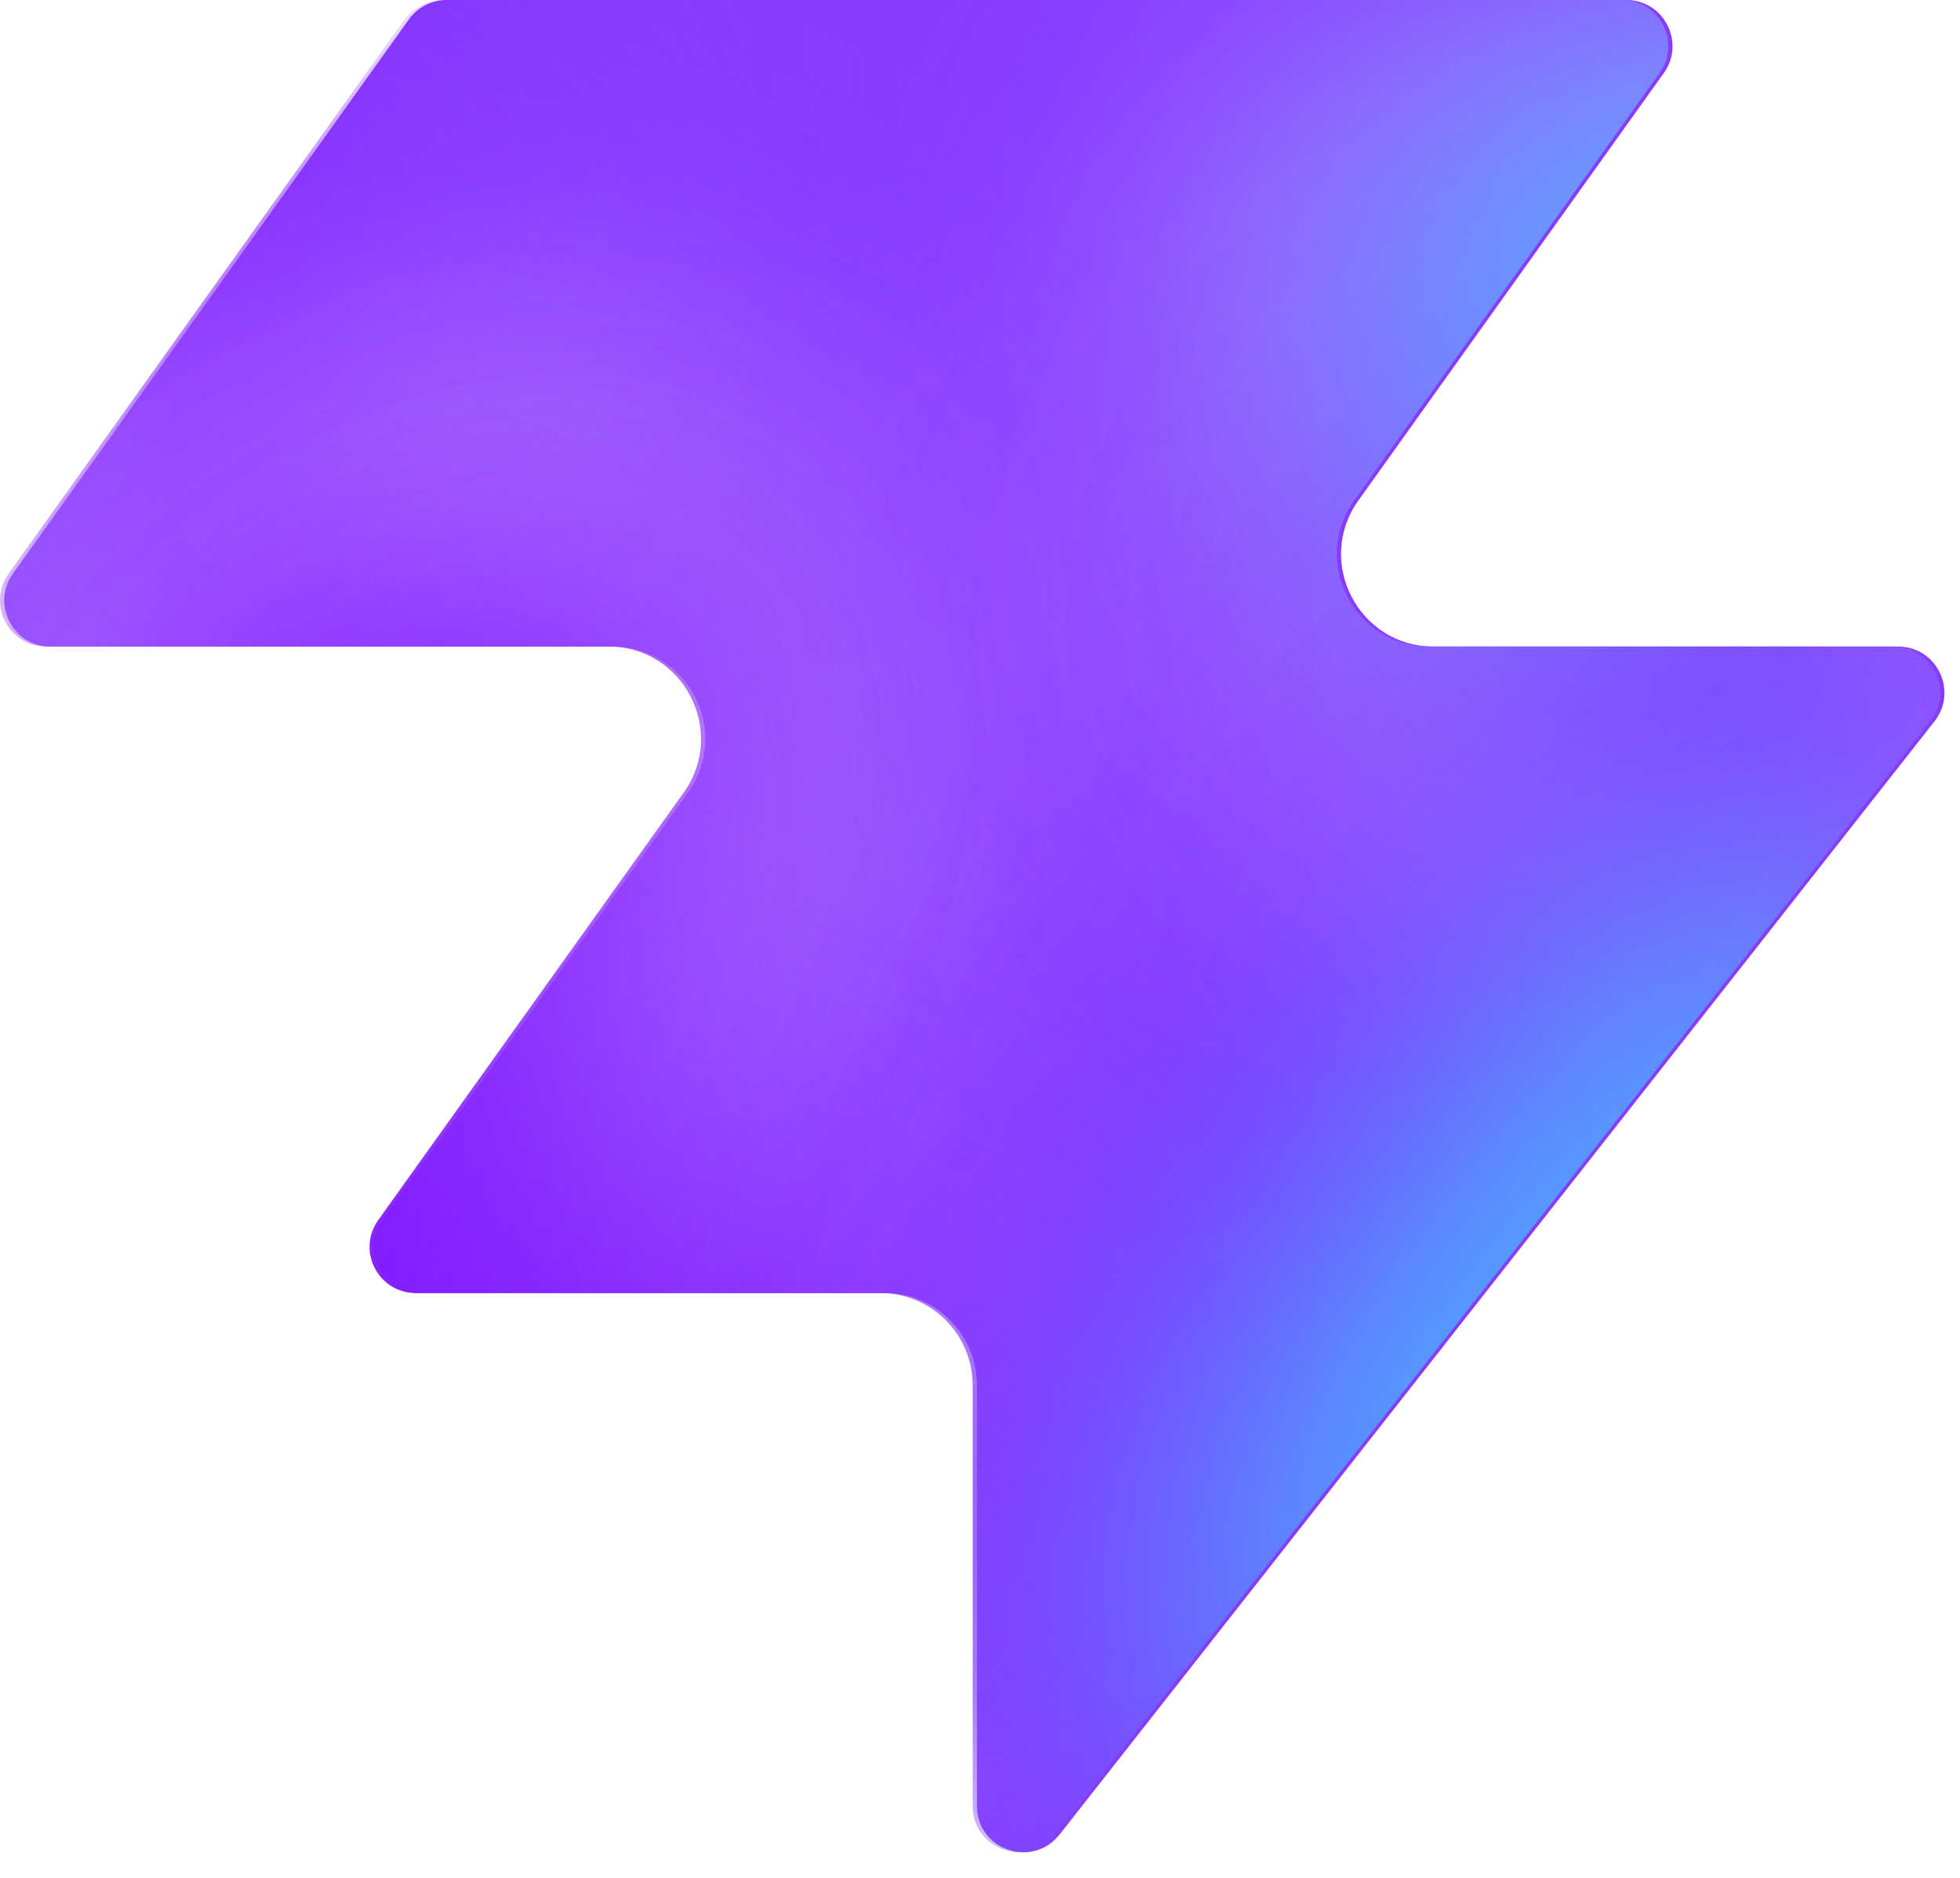
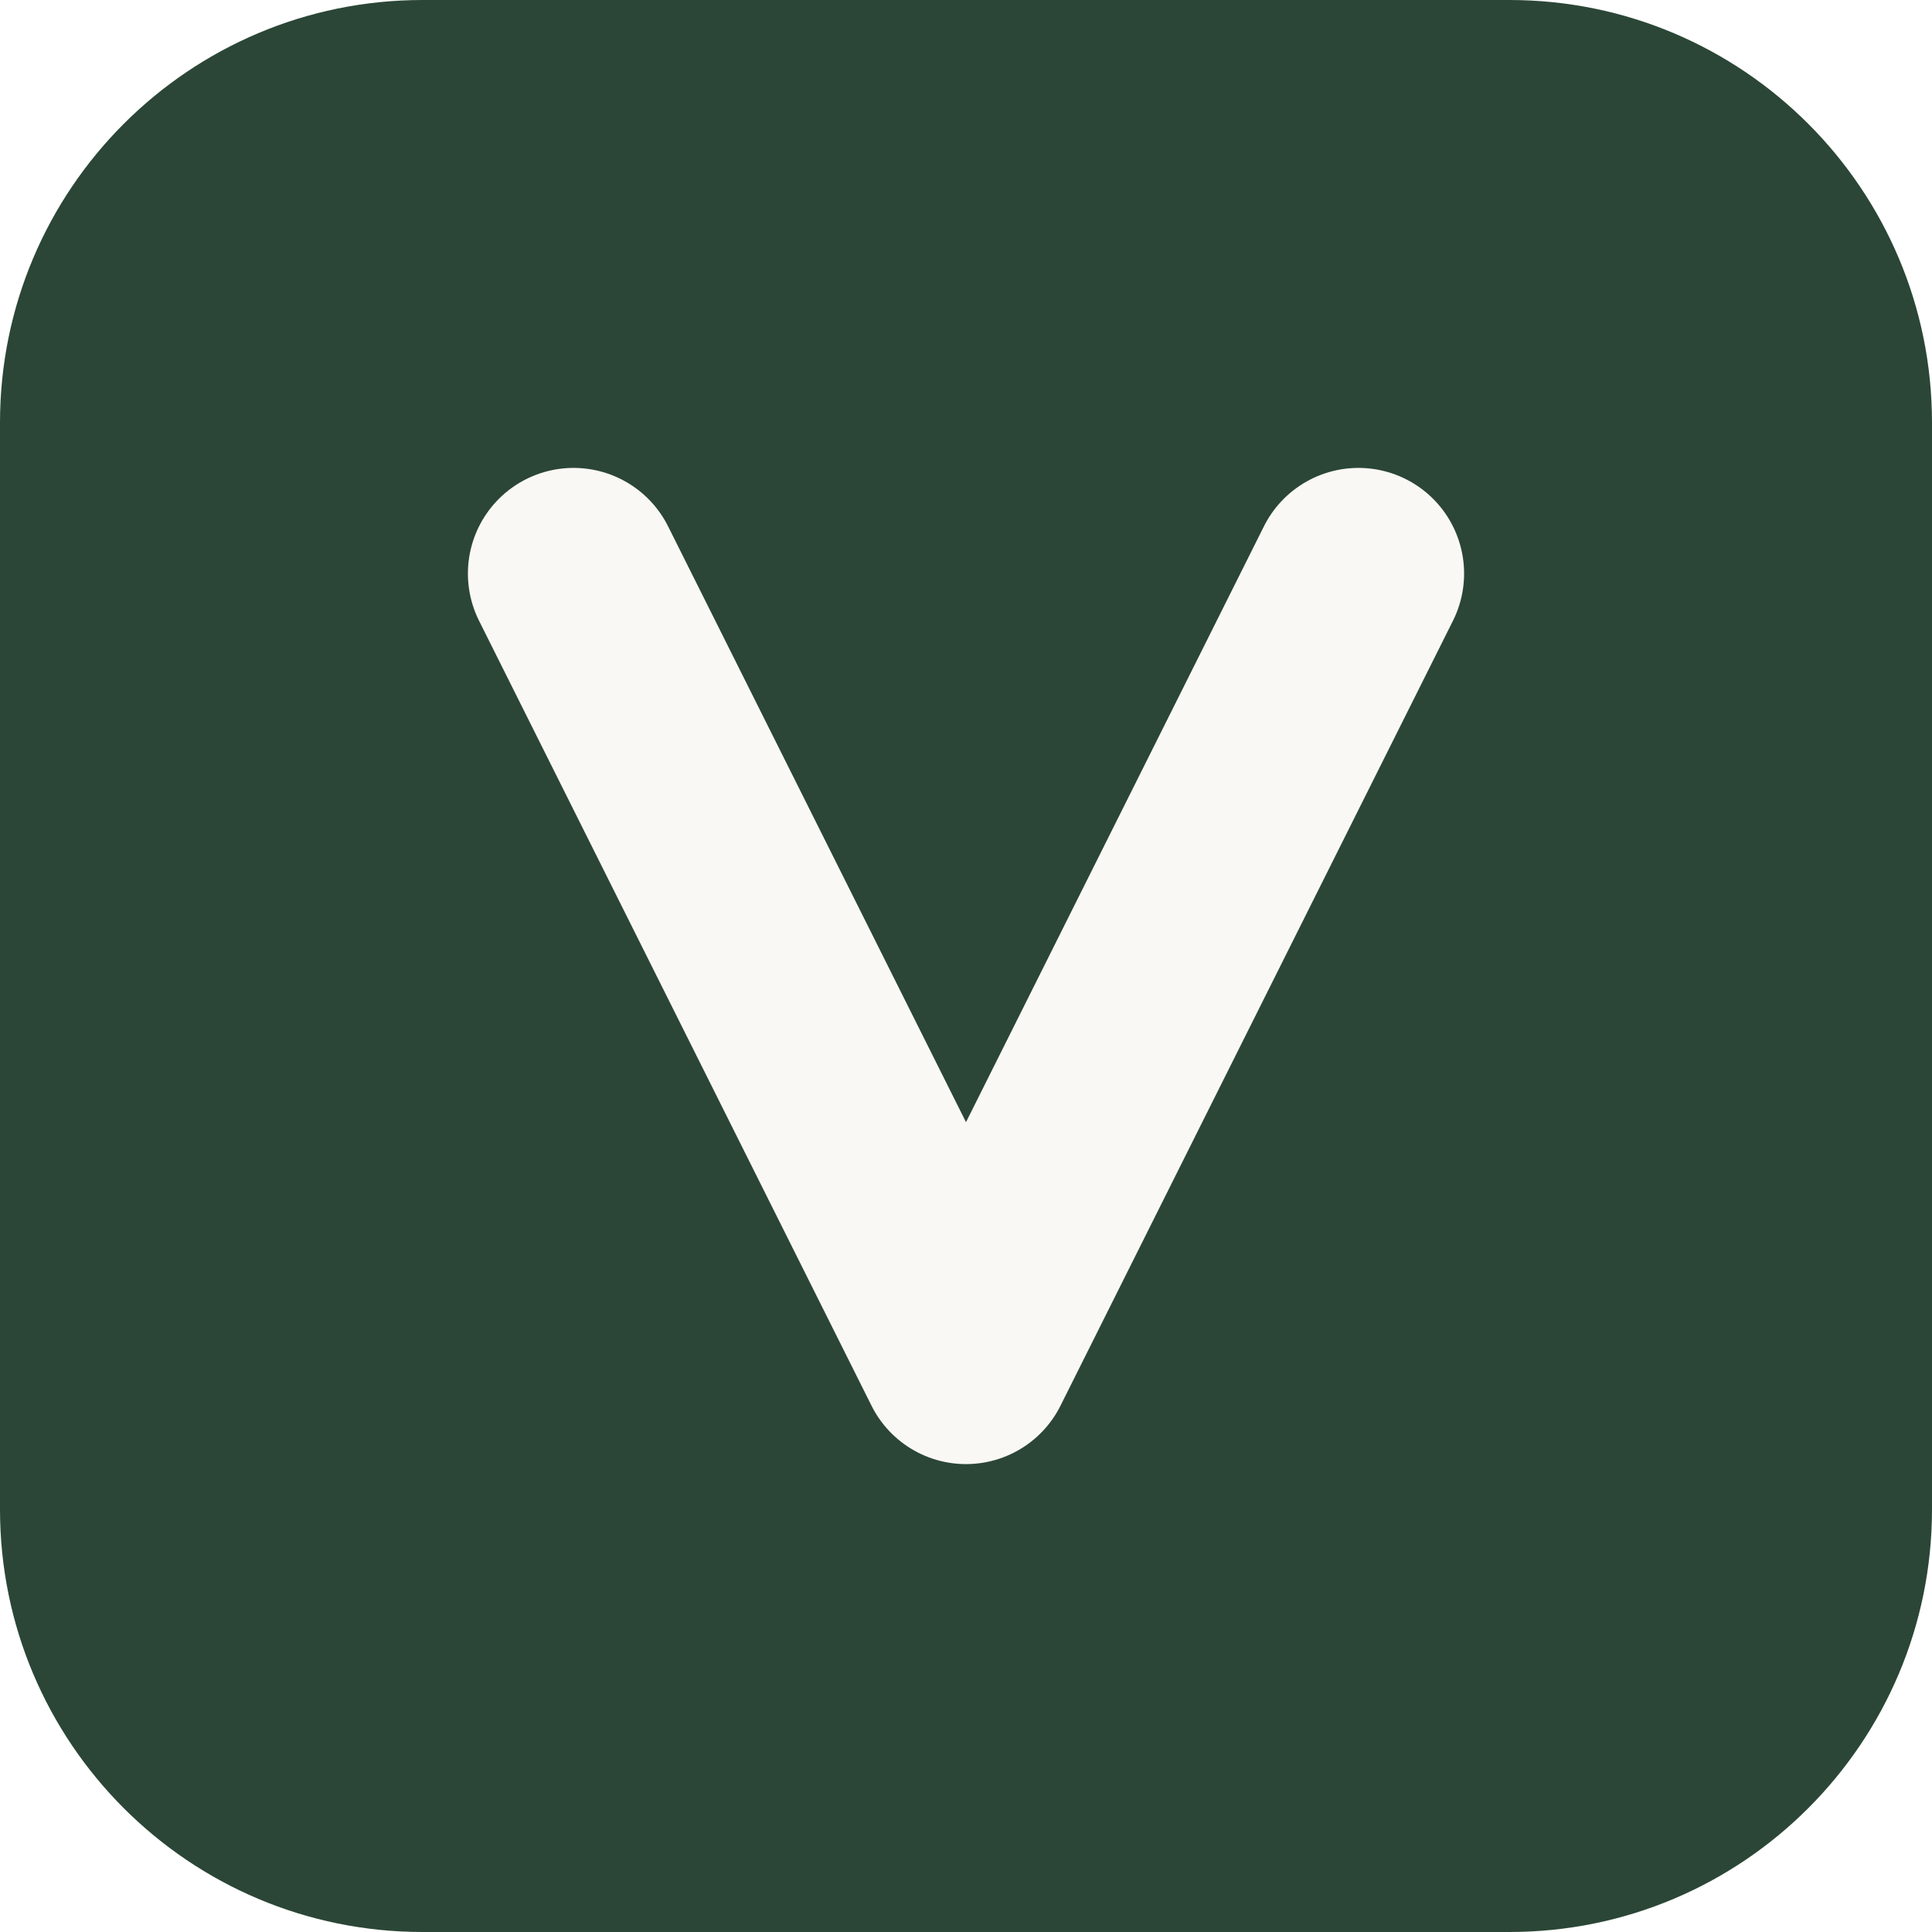
- <svg xmlns="http://www.w3.org/2000/svg" width="48" height="46" fill="none" viewBox="0 0 48 46">
-   <path fill="#863bff" d="M25.946 44.938c-.664.845-2.021.375-2.021-.698V33.937a2.26 2.26 0 0 0-2.262-2.262H10.287c-.92 0-1.456-1.04-.92-1.788l7.48-10.471c1.07-1.497 0-3.578-1.842-3.578H1.237c-.92 0-1.456-1.04-.92-1.788L10.013.474c.214-.297.556-.474.92-.474h28.894c.92 0 1.456 1.04.92 1.788l-7.48 10.471c-1.07 1.498 0 3.579 1.842 3.579h11.377c.943 0 1.473 1.088.89 1.83L25.947 44.94z" style="fill:#863bff;fill:color(display-p3 .525 .23 1);fill-opacity:1" />
-   <mask id="a" width="48" height="46" x="0" y="0" maskUnits="userSpaceOnUse" style="mask-type:alpha">
-     <path fill="#000" d="M25.842 44.938c-.664.844-2.021.375-2.021-.698V33.937a2.26 2.26 0 0 0-2.262-2.262H10.183c-.92 0-1.456-1.04-.92-1.788l7.48-10.471c1.07-1.498 0-3.579-1.842-3.579H1.133c-.92 0-1.456-1.04-.92-1.787L9.91.473c.214-.297.556-.474.92-.474h28.894c.92 0 1.456 1.04.92 1.788l-7.48 10.471c-1.07 1.498 0 3.578 1.842 3.578h11.377c.943 0 1.473 1.088.89 1.832L25.843 44.94z" style="fill:#000;fill-opacity:1" />
-   </mask>
-   <g mask="url(#a)">
-     <g filter="url(#b)">
-       <ellipse cx="5.508" cy="14.704" fill="#ede6ff" rx="5.508" ry="14.704" style="fill:#ede6ff;fill:color(display-p3 .927 .903 1);fill-opacity:1" transform="matrix(.00324 1 1 -.00324 -4.47 31.516)" />
-     </g>
-     <g filter="url(#c)">
-       <ellipse cx="10.399" cy="29.851" fill="#ede6ff" rx="10.399" ry="29.851" style="fill:#ede6ff;fill:color(display-p3 .927 .903 1);fill-opacity:1" transform="matrix(.00324 1 1 -.00324 -39.328 7.883)" />
-     </g>
-     <g filter="url(#d)">
-       <ellipse cx="5.508" cy="30.487" fill="#7e14ff" rx="5.508" ry="30.487" style="fill:#7e14ff;fill:color(display-p3 .492 .077 1);fill-opacity:1" transform="rotate(89.814 -25.913 -14.639)scale(1 -1)" />
-     </g>
-     <g filter="url(#e)">
-       <ellipse cx="5.508" cy="30.599" fill="#7e14ff" rx="5.508" ry="30.599" style="fill:#7e14ff;fill:color(display-p3 .492 .077 1);fill-opacity:1" transform="rotate(89.814 -32.644 -3.334)scale(1 -1)" />
-     </g>
-     <g filter="url(#f)">
-       <ellipse cx="5.508" cy="30.599" fill="#7e14ff" rx="5.508" ry="30.599" style="fill:#7e14ff;fill:color(display-p3 .492 .077 1);fill-opacity:1" transform="matrix(.00324 1 1 -.00324 -34.34 30.47)" />
-     </g>
-     <g filter="url(#g)">
-       <ellipse cx="14.072" cy="22.078" fill="#ede6ff" rx="14.072" ry="22.078" style="fill:#ede6ff;fill:color(display-p3 .927 .903 1);fill-opacity:1" transform="rotate(93.35 24.506 48.493)scale(-1 1)" />
-     </g>
-     <g filter="url(#h)">
-       <ellipse cx="3.47" cy="21.501" fill="#7e14ff" rx="3.47" ry="21.501" style="fill:#7e14ff;fill:color(display-p3 .492 .077 1);fill-opacity:1" transform="rotate(89.009 28.708 47.59)scale(-1 1)" />
-     </g>
-     <g filter="url(#i)">
-       <ellipse cx="3.47" cy="21.501" fill="#7e14ff" rx="3.47" ry="21.501" style="fill:#7e14ff;fill:color(display-p3 .492 .077 1);fill-opacity:1" transform="rotate(89.009 28.708 47.59)scale(-1 1)" />
-     </g>
-     <g filter="url(#j)">
-       <ellipse cx=".387" cy="8.972" fill="#7e14ff" rx="4.407" ry="29.108" style="fill:#7e14ff;fill:color(display-p3 .492 .077 1);fill-opacity:1" transform="rotate(39.51 .387 8.972)" />
-     </g>
-     <g filter="url(#k)">
-       <ellipse cx="47.523" cy="-6.092" fill="#7e14ff" rx="4.407" ry="29.108" style="fill:#7e14ff;fill:color(display-p3 .492 .077 1);fill-opacity:1" transform="rotate(37.892 47.523 -6.092)" />
-     </g>
-     <g filter="url(#l)">
-       <ellipse cx="41.412" cy="6.333" fill="#47bfff" rx="5.971" ry="9.665" style="fill:#47bfff;fill:color(display-p3 .28 .748 1);fill-opacity:1" transform="rotate(37.892 41.412 6.333)" />
-     </g>
-     <g filter="url(#m)">
-       <ellipse cx="-1.879" cy="38.332" fill="#7e14ff" rx="4.407" ry="29.108" style="fill:#7e14ff;fill:color(display-p3 .492 .077 1);fill-opacity:1" transform="rotate(37.892 -1.88 38.332)" />
-     </g>
-     <g filter="url(#n)">
-       <ellipse cx="-1.879" cy="38.332" fill="#7e14ff" rx="4.407" ry="29.108" style="fill:#7e14ff;fill:color(display-p3 .492 .077 1);fill-opacity:1" transform="rotate(37.892 -1.88 38.332)" />
-     </g>
-     <g filter="url(#o)">
-       <ellipse cx="35.651" cy="29.907" fill="#7e14ff" rx="4.407" ry="29.108" style="fill:#7e14ff;fill:color(display-p3 .492 .077 1);fill-opacity:1" transform="rotate(37.892 35.651 29.907)" />
-     </g>
-     <g filter="url(#p)">
-       <ellipse cx="38.418" cy="32.4" fill="#47bfff" rx="5.971" ry="15.297" style="fill:#47bfff;fill:color(display-p3 .28 .748 1);fill-opacity:1" transform="rotate(37.892 38.418 32.4)" />
-     </g>
-   </g>
-   <defs>
-     <filter id="b" width="60.045" height="41.654" x="-19.77" y="16.149" color-interpolation-filters="sRGB" filterUnits="userSpaceOnUse">
-       <feFlood flood-opacity="0" result="BackgroundImageFix" />
-       <feBlend in="SourceGraphic" in2="BackgroundImageFix" result="shape" />
-       <feGaussianBlur result="effect1_foregroundBlur_2002_17158" stdDeviation="7.659" />
-     </filter>
-     <filter id="c" width="90.34" height="51.437" x="-54.613" y="-7.533" color-interpolation-filters="sRGB" filterUnits="userSpaceOnUse">
-       <feFlood flood-opacity="0" result="BackgroundImageFix" />
-       <feBlend in="SourceGraphic" in2="BackgroundImageFix" result="shape" />
-       <feGaussianBlur result="effect1_foregroundBlur_2002_17158" stdDeviation="7.659" />
-     </filter>
-     <filter id="d" width="79.355" height="29.4" x="-49.64" y="2.03" color-interpolation-filters="sRGB" filterUnits="userSpaceOnUse">
-       <feFlood flood-opacity="0" result="BackgroundImageFix" />
-       <feBlend in="SourceGraphic" in2="BackgroundImageFix" result="shape" />
-       <feGaussianBlur result="effect1_foregroundBlur_2002_17158" stdDeviation="4.596" />
-     </filter>
-     <filter id="e" width="79.579" height="29.4" x="-45.045" y="20.029" color-interpolation-filters="sRGB" filterUnits="userSpaceOnUse">
-       <feFlood flood-opacity="0" result="BackgroundImageFix" />
-       <feBlend in="SourceGraphic" in2="BackgroundImageFix" result="shape" />
-       <feGaussianBlur result="effect1_foregroundBlur_2002_17158" stdDeviation="4.596" />
-     </filter>
-     <filter id="f" width="79.579" height="29.4" x="-43.513" y="21.178" color-interpolation-filters="sRGB" filterUnits="userSpaceOnUse">
-       <feFlood flood-opacity="0" result="BackgroundImageFix" />
-       <feBlend in="SourceGraphic" in2="BackgroundImageFix" result="shape" />
-       <feGaussianBlur result="effect1_foregroundBlur_2002_17158" stdDeviation="4.596" />
-     </filter>
-     <filter id="g" width="74.749" height="58.852" x="15.756" y="-17.901" color-interpolation-filters="sRGB" filterUnits="userSpaceOnUse">
-       <feFlood flood-opacity="0" result="BackgroundImageFix" />
-       <feBlend in="SourceGraphic" in2="BackgroundImageFix" result="shape" />
-       <feGaussianBlur result="effect1_foregroundBlur_2002_17158" stdDeviation="7.659" />
-     </filter>
-     <filter id="h" width="61.377" height="25.362" x="23.548" y="2.284" color-interpolation-filters="sRGB" filterUnits="userSpaceOnUse">
-       <feFlood flood-opacity="0" result="BackgroundImageFix" />
-       <feBlend in="SourceGraphic" in2="BackgroundImageFix" result="shape" />
-       <feGaussianBlur result="effect1_foregroundBlur_2002_17158" stdDeviation="4.596" />
-     </filter>
-     <filter id="i" width="61.377" height="25.362" x="23.548" y="2.284" color-interpolation-filters="sRGB" filterUnits="userSpaceOnUse">
-       <feFlood flood-opacity="0" result="BackgroundImageFix" />
-       <feBlend in="SourceGraphic" in2="BackgroundImageFix" result="shape" />
-       <feGaussianBlur result="effect1_foregroundBlur_2002_17158" stdDeviation="4.596" />
-     </filter>
-     <filter id="j" width="56.045" height="63.649" x="-27.636" y="-22.853" color-interpolation-filters="sRGB" filterUnits="userSpaceOnUse">
-       <feFlood flood-opacity="0" result="BackgroundImageFix" />
-       <feBlend in="SourceGraphic" in2="BackgroundImageFix" result="shape" />
-       <feGaussianBlur result="effect1_foregroundBlur_2002_17158" stdDeviation="4.596" />
-     </filter>
-     <filter id="k" width="54.814" height="64.646" x="20.116" y="-38.415" color-interpolation-filters="sRGB" filterUnits="userSpaceOnUse">
-       <feFlood flood-opacity="0" result="BackgroundImageFix" />
-       <feBlend in="SourceGraphic" in2="BackgroundImageFix" result="shape" />
-       <feGaussianBlur result="effect1_foregroundBlur_2002_17158" stdDeviation="4.596" />
-     </filter>
-     <filter id="l" width="33.541" height="35.313" x="24.641" y="-11.323" color-interpolation-filters="sRGB" filterUnits="userSpaceOnUse">
-       <feFlood flood-opacity="0" result="BackgroundImageFix" />
-       <feBlend in="SourceGraphic" in2="BackgroundImageFix" result="shape" />
-       <feGaussianBlur result="effect1_foregroundBlur_2002_17158" stdDeviation="4.596" />
-     </filter>
-     <filter id="m" width="54.814" height="64.646" x="-29.286" y="6.009" color-interpolation-filters="sRGB" filterUnits="userSpaceOnUse">
-       <feFlood flood-opacity="0" result="BackgroundImageFix" />
-       <feBlend in="SourceGraphic" in2="BackgroundImageFix" result="shape" />
-       <feGaussianBlur result="effect1_foregroundBlur_2002_17158" stdDeviation="4.596" />
-     </filter>
-     <filter id="n" width="54.814" height="64.646" x="-29.286" y="6.009" color-interpolation-filters="sRGB" filterUnits="userSpaceOnUse">
-       <feFlood flood-opacity="0" result="BackgroundImageFix" />
-       <feBlend in="SourceGraphic" in2="BackgroundImageFix" result="shape" />
-       <feGaussianBlur result="effect1_foregroundBlur_2002_17158" stdDeviation="4.596" />
-     </filter>
-     <filter id="o" width="54.814" height="64.646" x="8.244" y="-2.416" color-interpolation-filters="sRGB" filterUnits="userSpaceOnUse">
-       <feFlood flood-opacity="0" result="BackgroundImageFix" />
-       <feBlend in="SourceGraphic" in2="BackgroundImageFix" result="shape" />
-       <feGaussianBlur result="effect1_foregroundBlur_2002_17158" stdDeviation="4.596" />
-     </filter>
-     <filter id="p" width="39.409" height="43.623" x="18.713" y="10.588" color-interpolation-filters="sRGB" filterUnits="userSpaceOnUse">
-       <feFlood flood-opacity="0" result="BackgroundImageFix" />
-       <feBlend in="SourceGraphic" in2="BackgroundImageFix" result="shape" />
-       <feGaussianBlur result="effect1_foregroundBlur_2002_17158" stdDeviation="4.596" />
-     </filter>
-   </defs>
+ <svg xmlns="http://www.w3.org/2000/svg" viewBox="0 0 64 64">
+   <rect width="64" height="64" rx="14" fill="#2B4636" />
+   <path d="M19 19 L32 45 L45 19" fill="none" stroke="#FAF8F5" stroke-width="7" stroke-linecap="round" stroke-linejoin="round" />
</svg>
